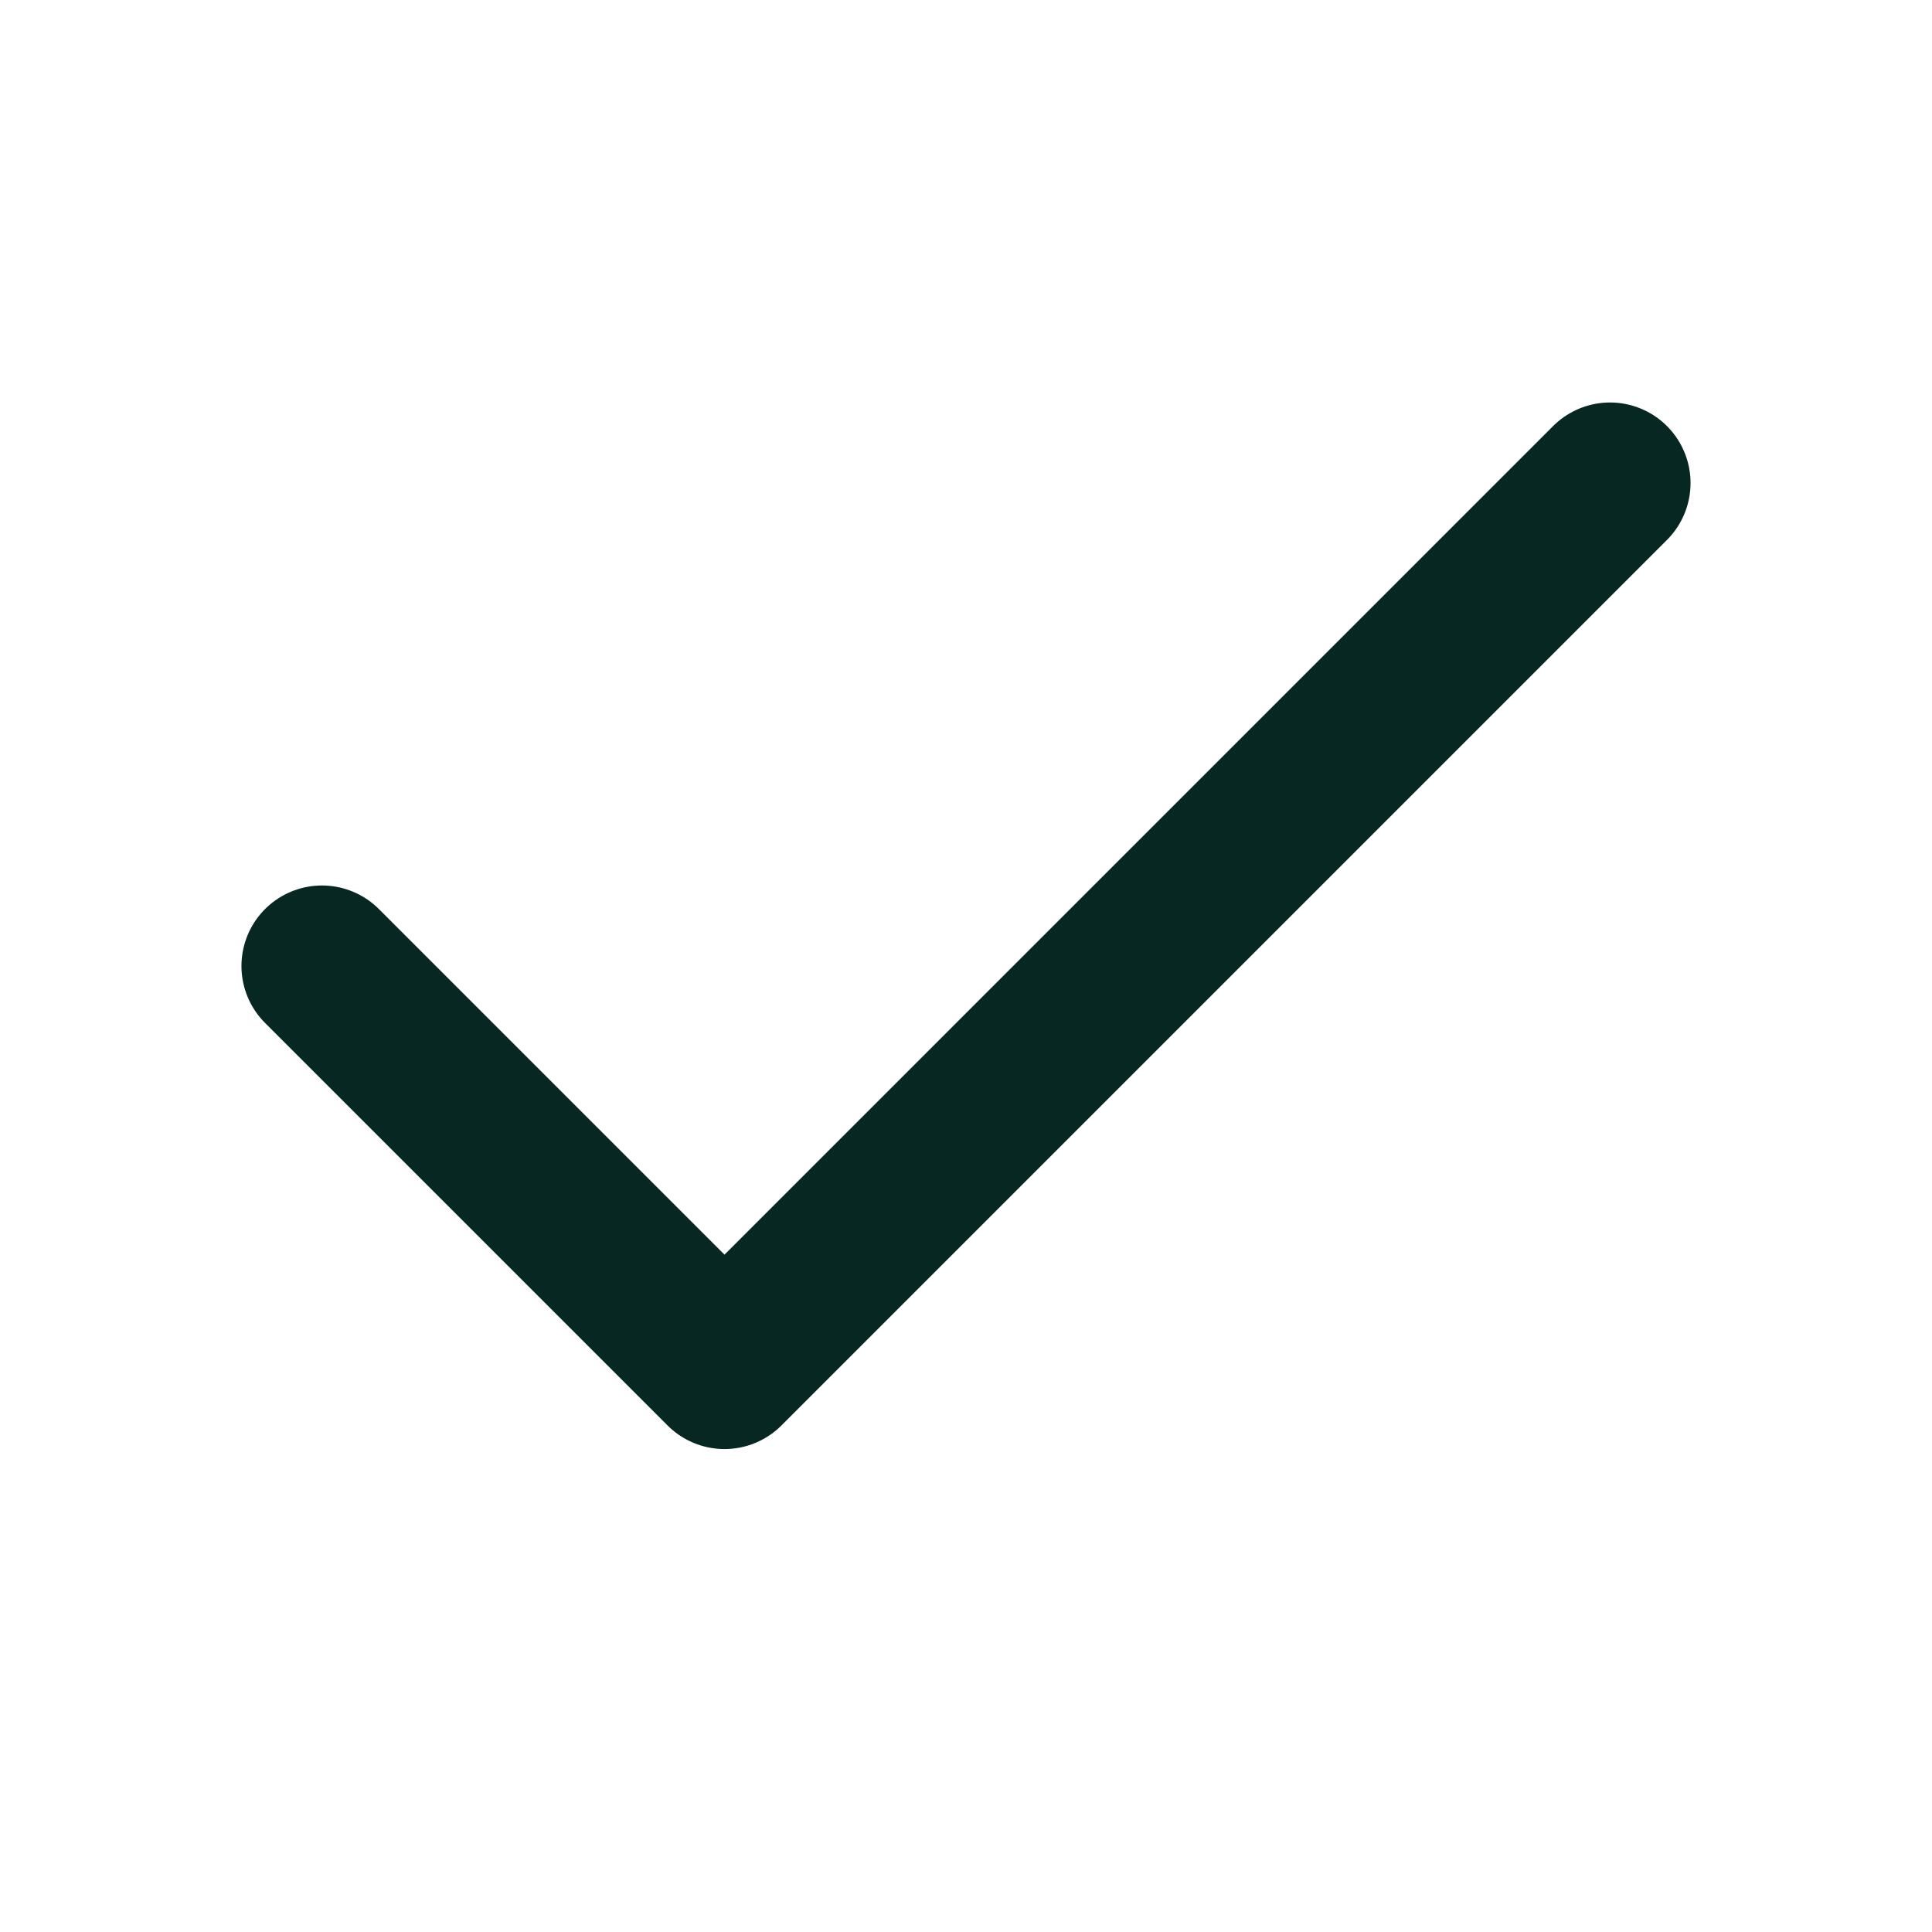
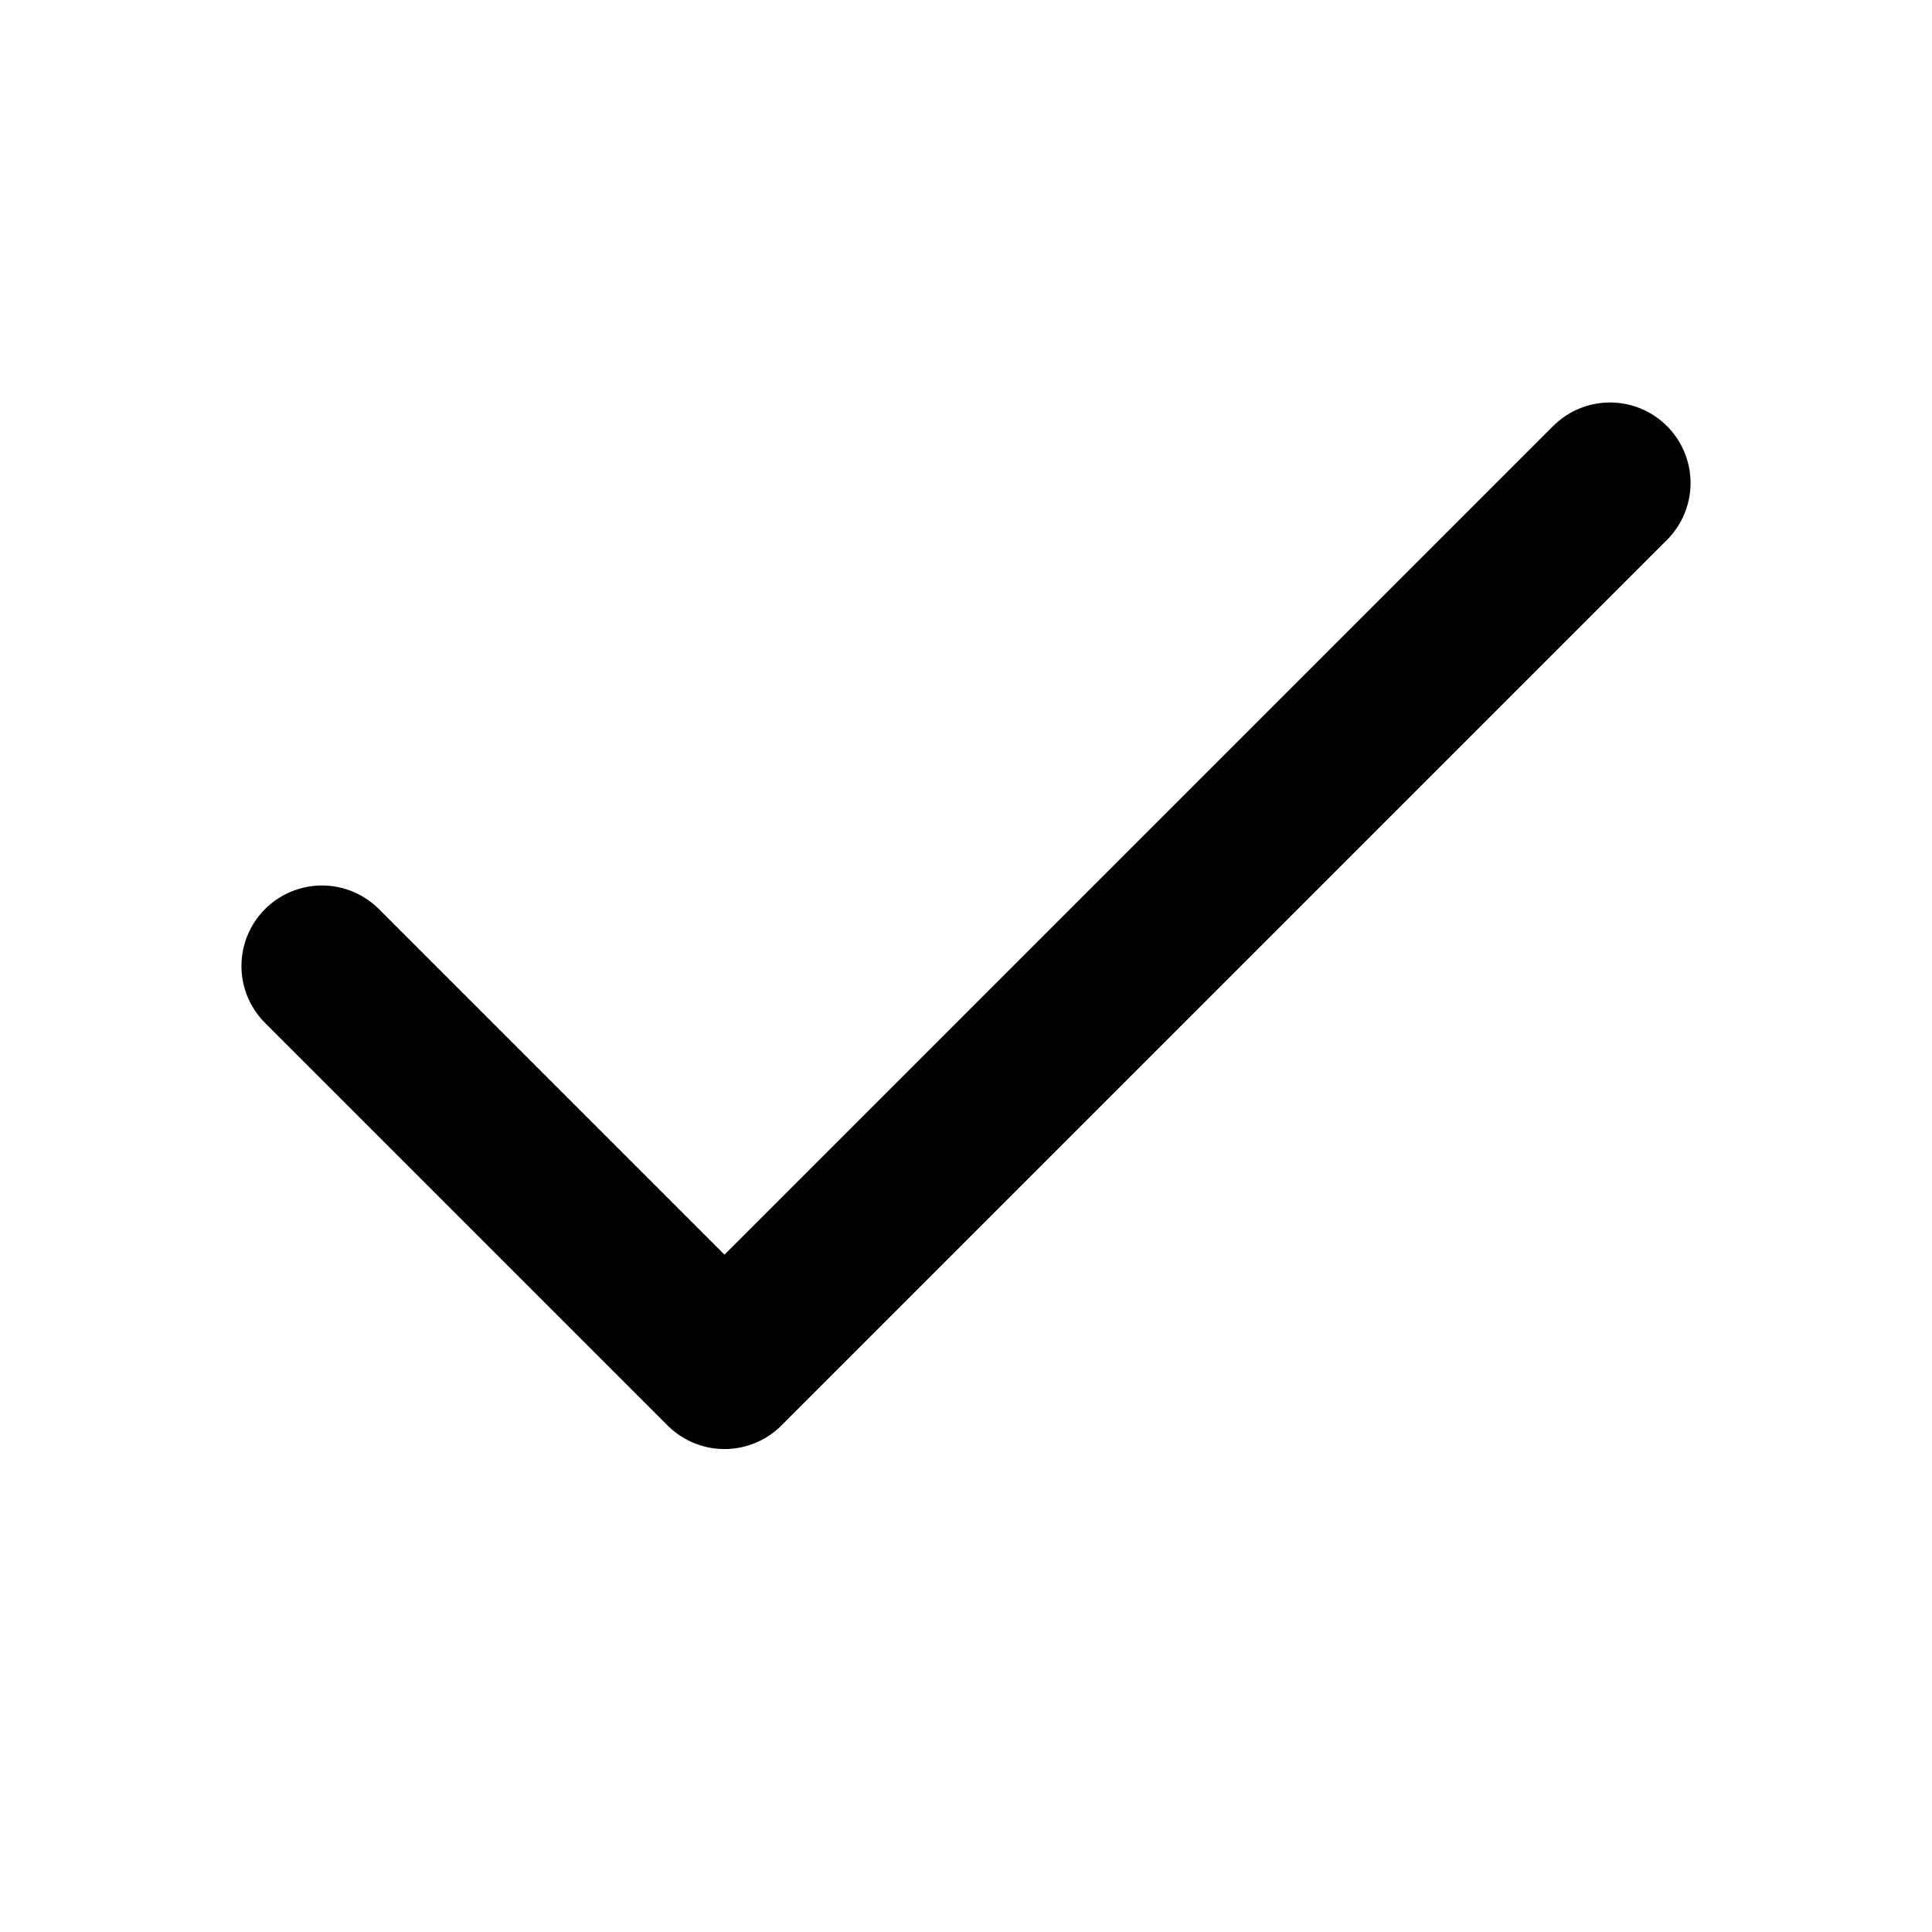
<svg xmlns="http://www.w3.org/2000/svg" width="20" height="20" viewBox="0 0 20 20" fill="none">
-   <path d="M16.667 5L7.5 14.167L3.333 10" stroke="#072723" stroke-width="1.667" stroke-linecap="round" stroke-linejoin="round" />
+   <path d="M16.667 5L7.5 14.167L3.333 10" stroke="currentColor" stroke-width="1.667" stroke-linecap="round" stroke-linejoin="round" />
</svg>
